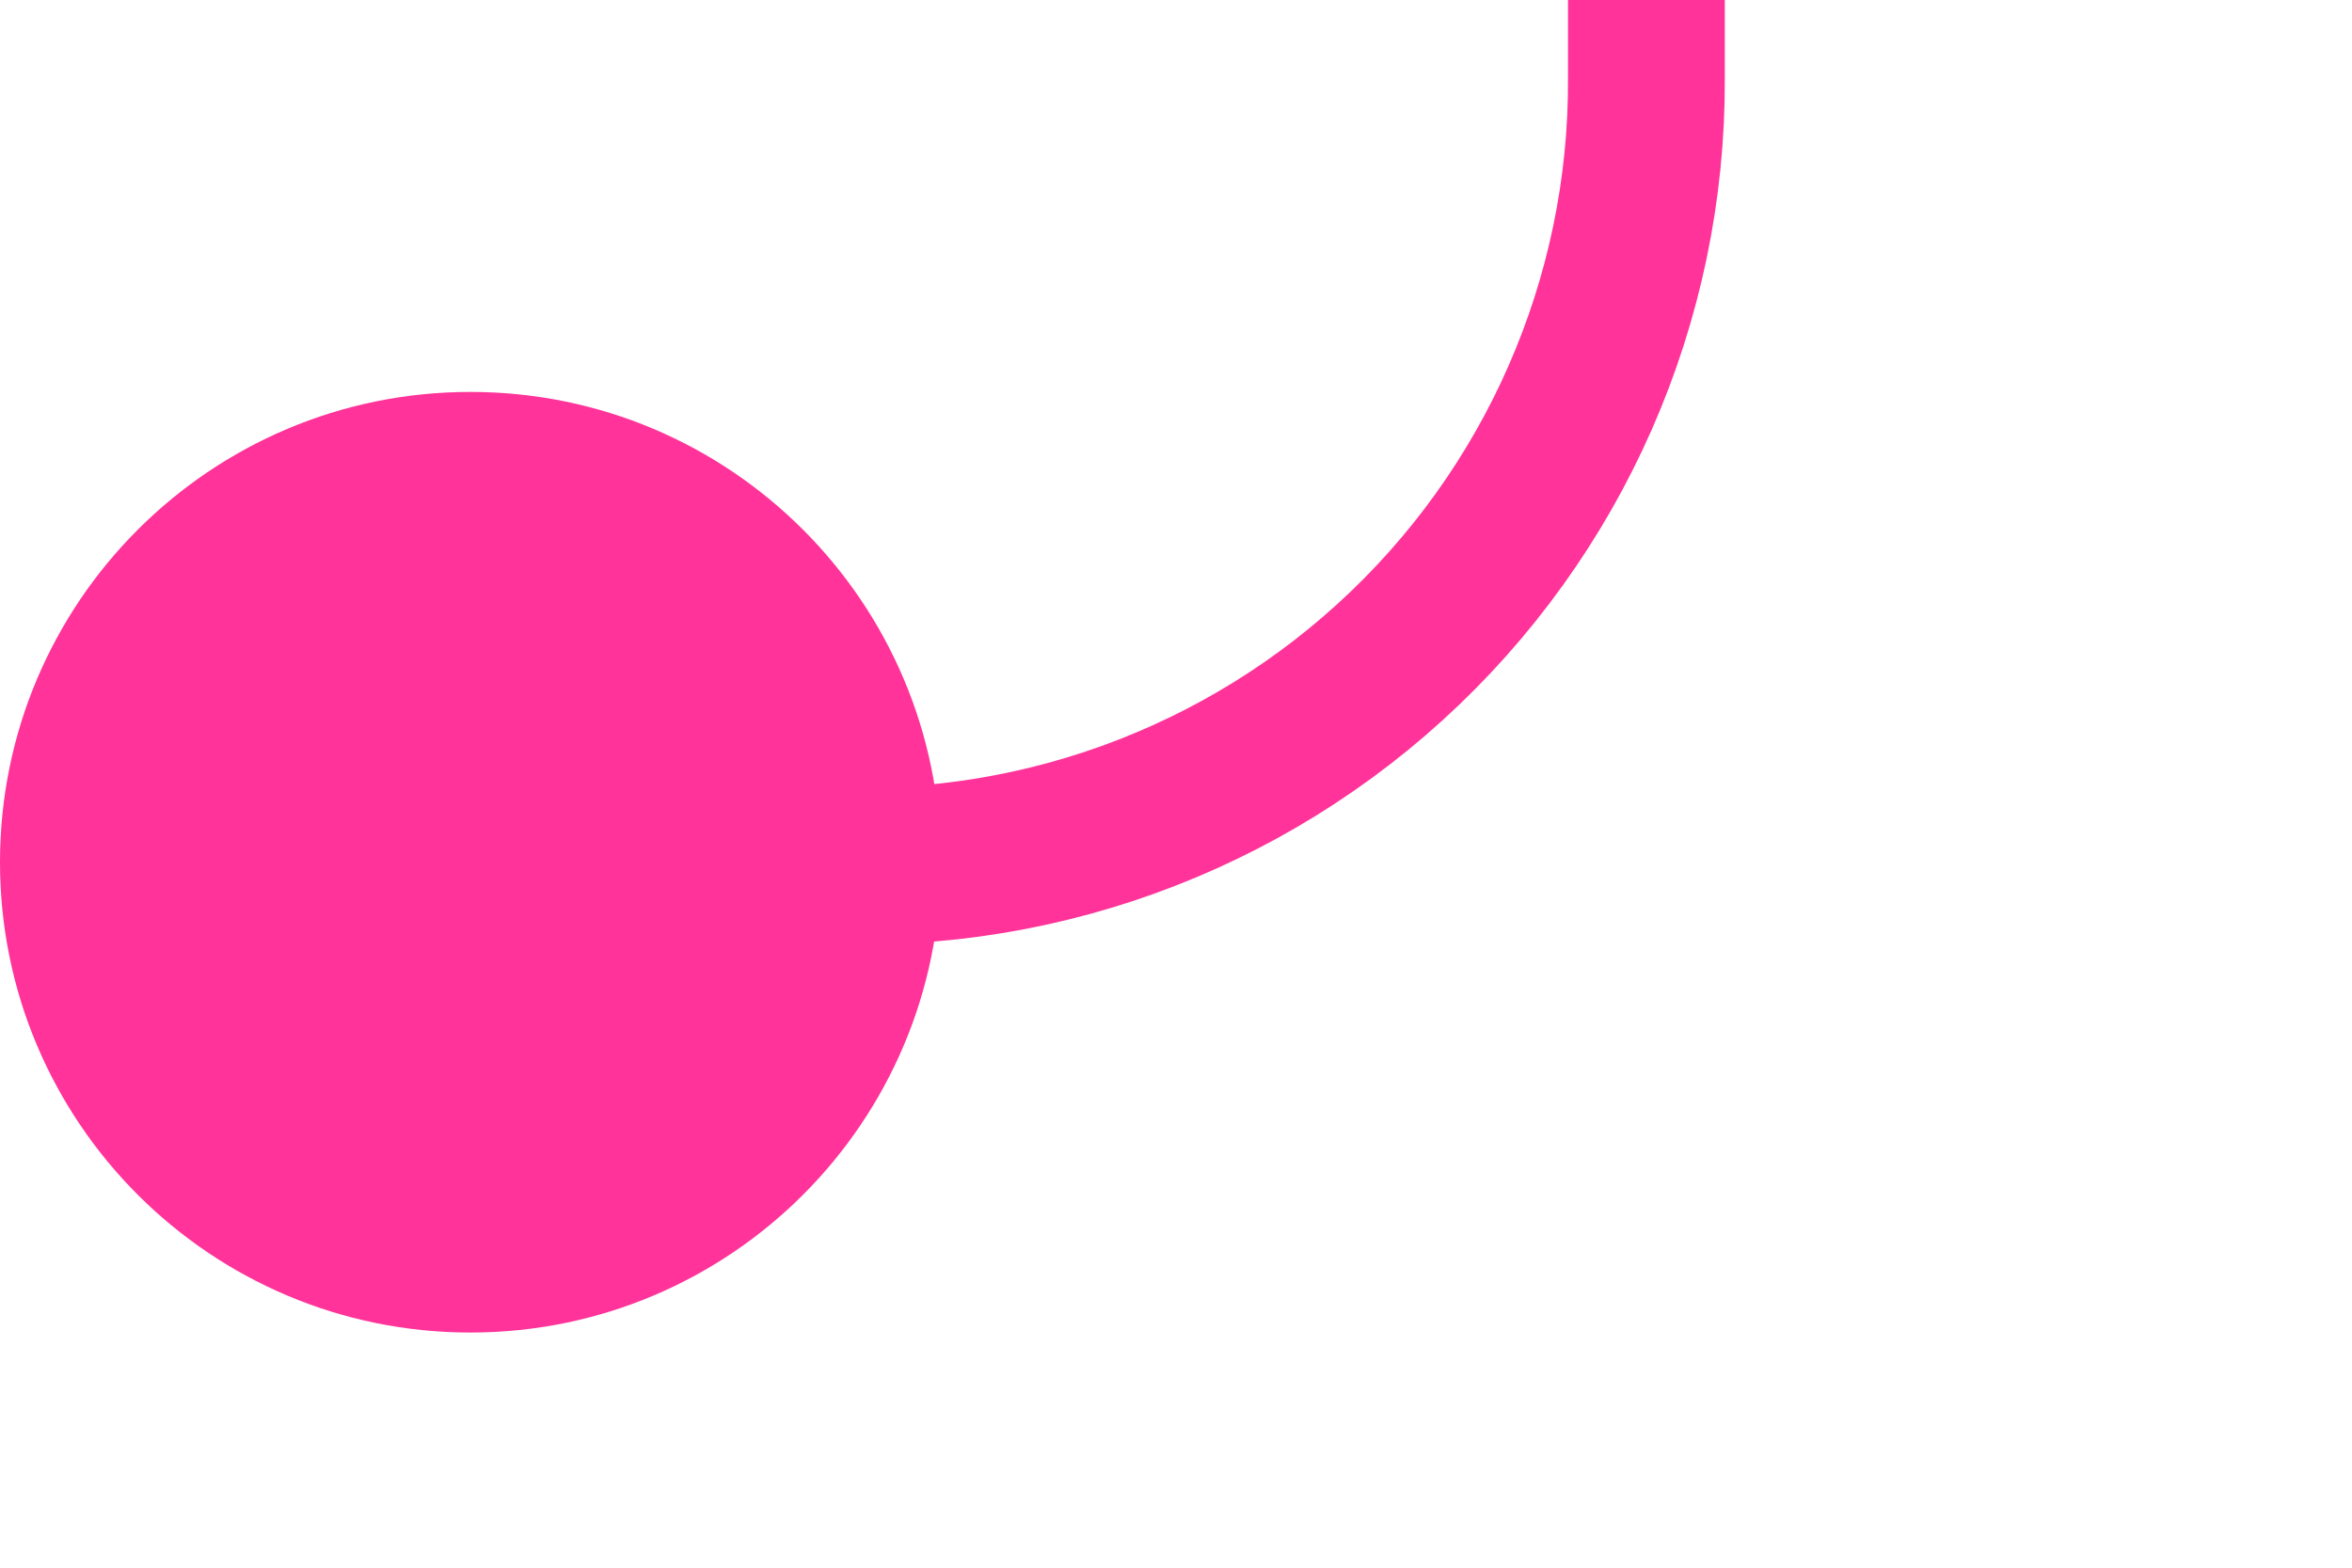
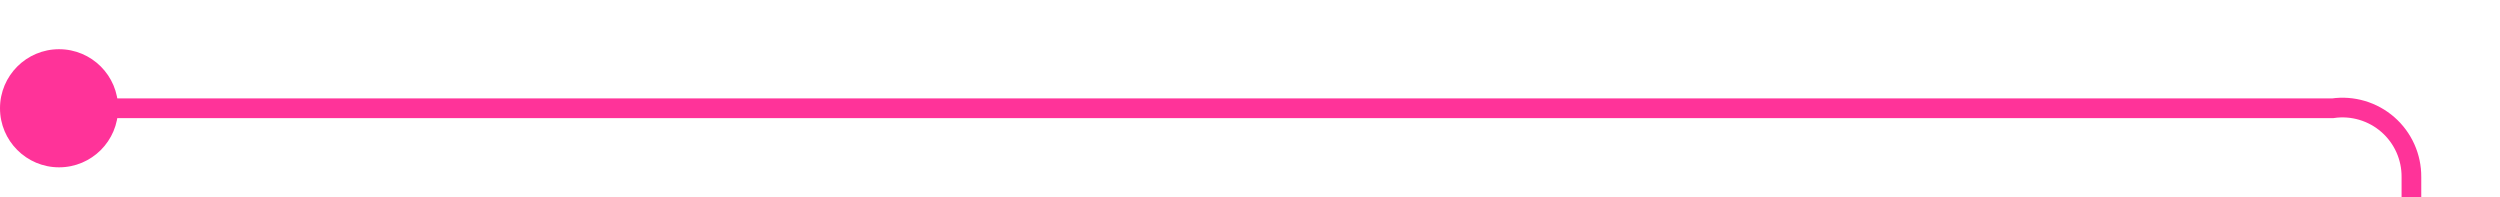
- <svg xmlns="http://www.w3.org/2000/svg" version="1.1" width="15px" height="10px" preserveAspectRatio="xMinYMid meet" viewBox="486 426  15 8">
-   <path d="M 487 430.5  L 491 430.5  A 5 5 0 0 0 496.5 425.5 L 496.5 415  A 5 5 0 0 1 501.5 410.5 L 613 410.5  A 5 5 0 0 1 618.5 415.5 L 618.5 420  " stroke-width="1" stroke="#ff3399" fill="none" />
-   <path d="M 489 427.5  A 3 3 0 0 0 486 430.5 A 3 3 0 0 0 489 433.5 A 3 3 0 0 0 492 430.5 A 3 3 0 0 0 489 427.5 Z " fill-rule="nonzero" fill="#ff3399" stroke="none" />
+ <svg xmlns="http://www.w3.org/2000/svg" version="1.1" width="127px" height="10px" preserveAspectRatio="xMinYMid meet" viewBox="489 254  127 8">
+   <path d="M 490 258.5  L 607.5 258.5  A 3.5 3.5 0 0 1 611.5 262 L 611.5 265  " stroke-width="1" stroke="#ff3399" fill="none" />
+   <path d="M 492 255.5  A 3 3 0 0 0 489 258.5 A 3 3 0 0 0 492 261.5 A 3 3 0 0 0 495 258.5 A 3 3 0 0 0 492 255.5 Z " fill-rule="nonzero" fill="#ff3399" stroke="none" />
</svg>
